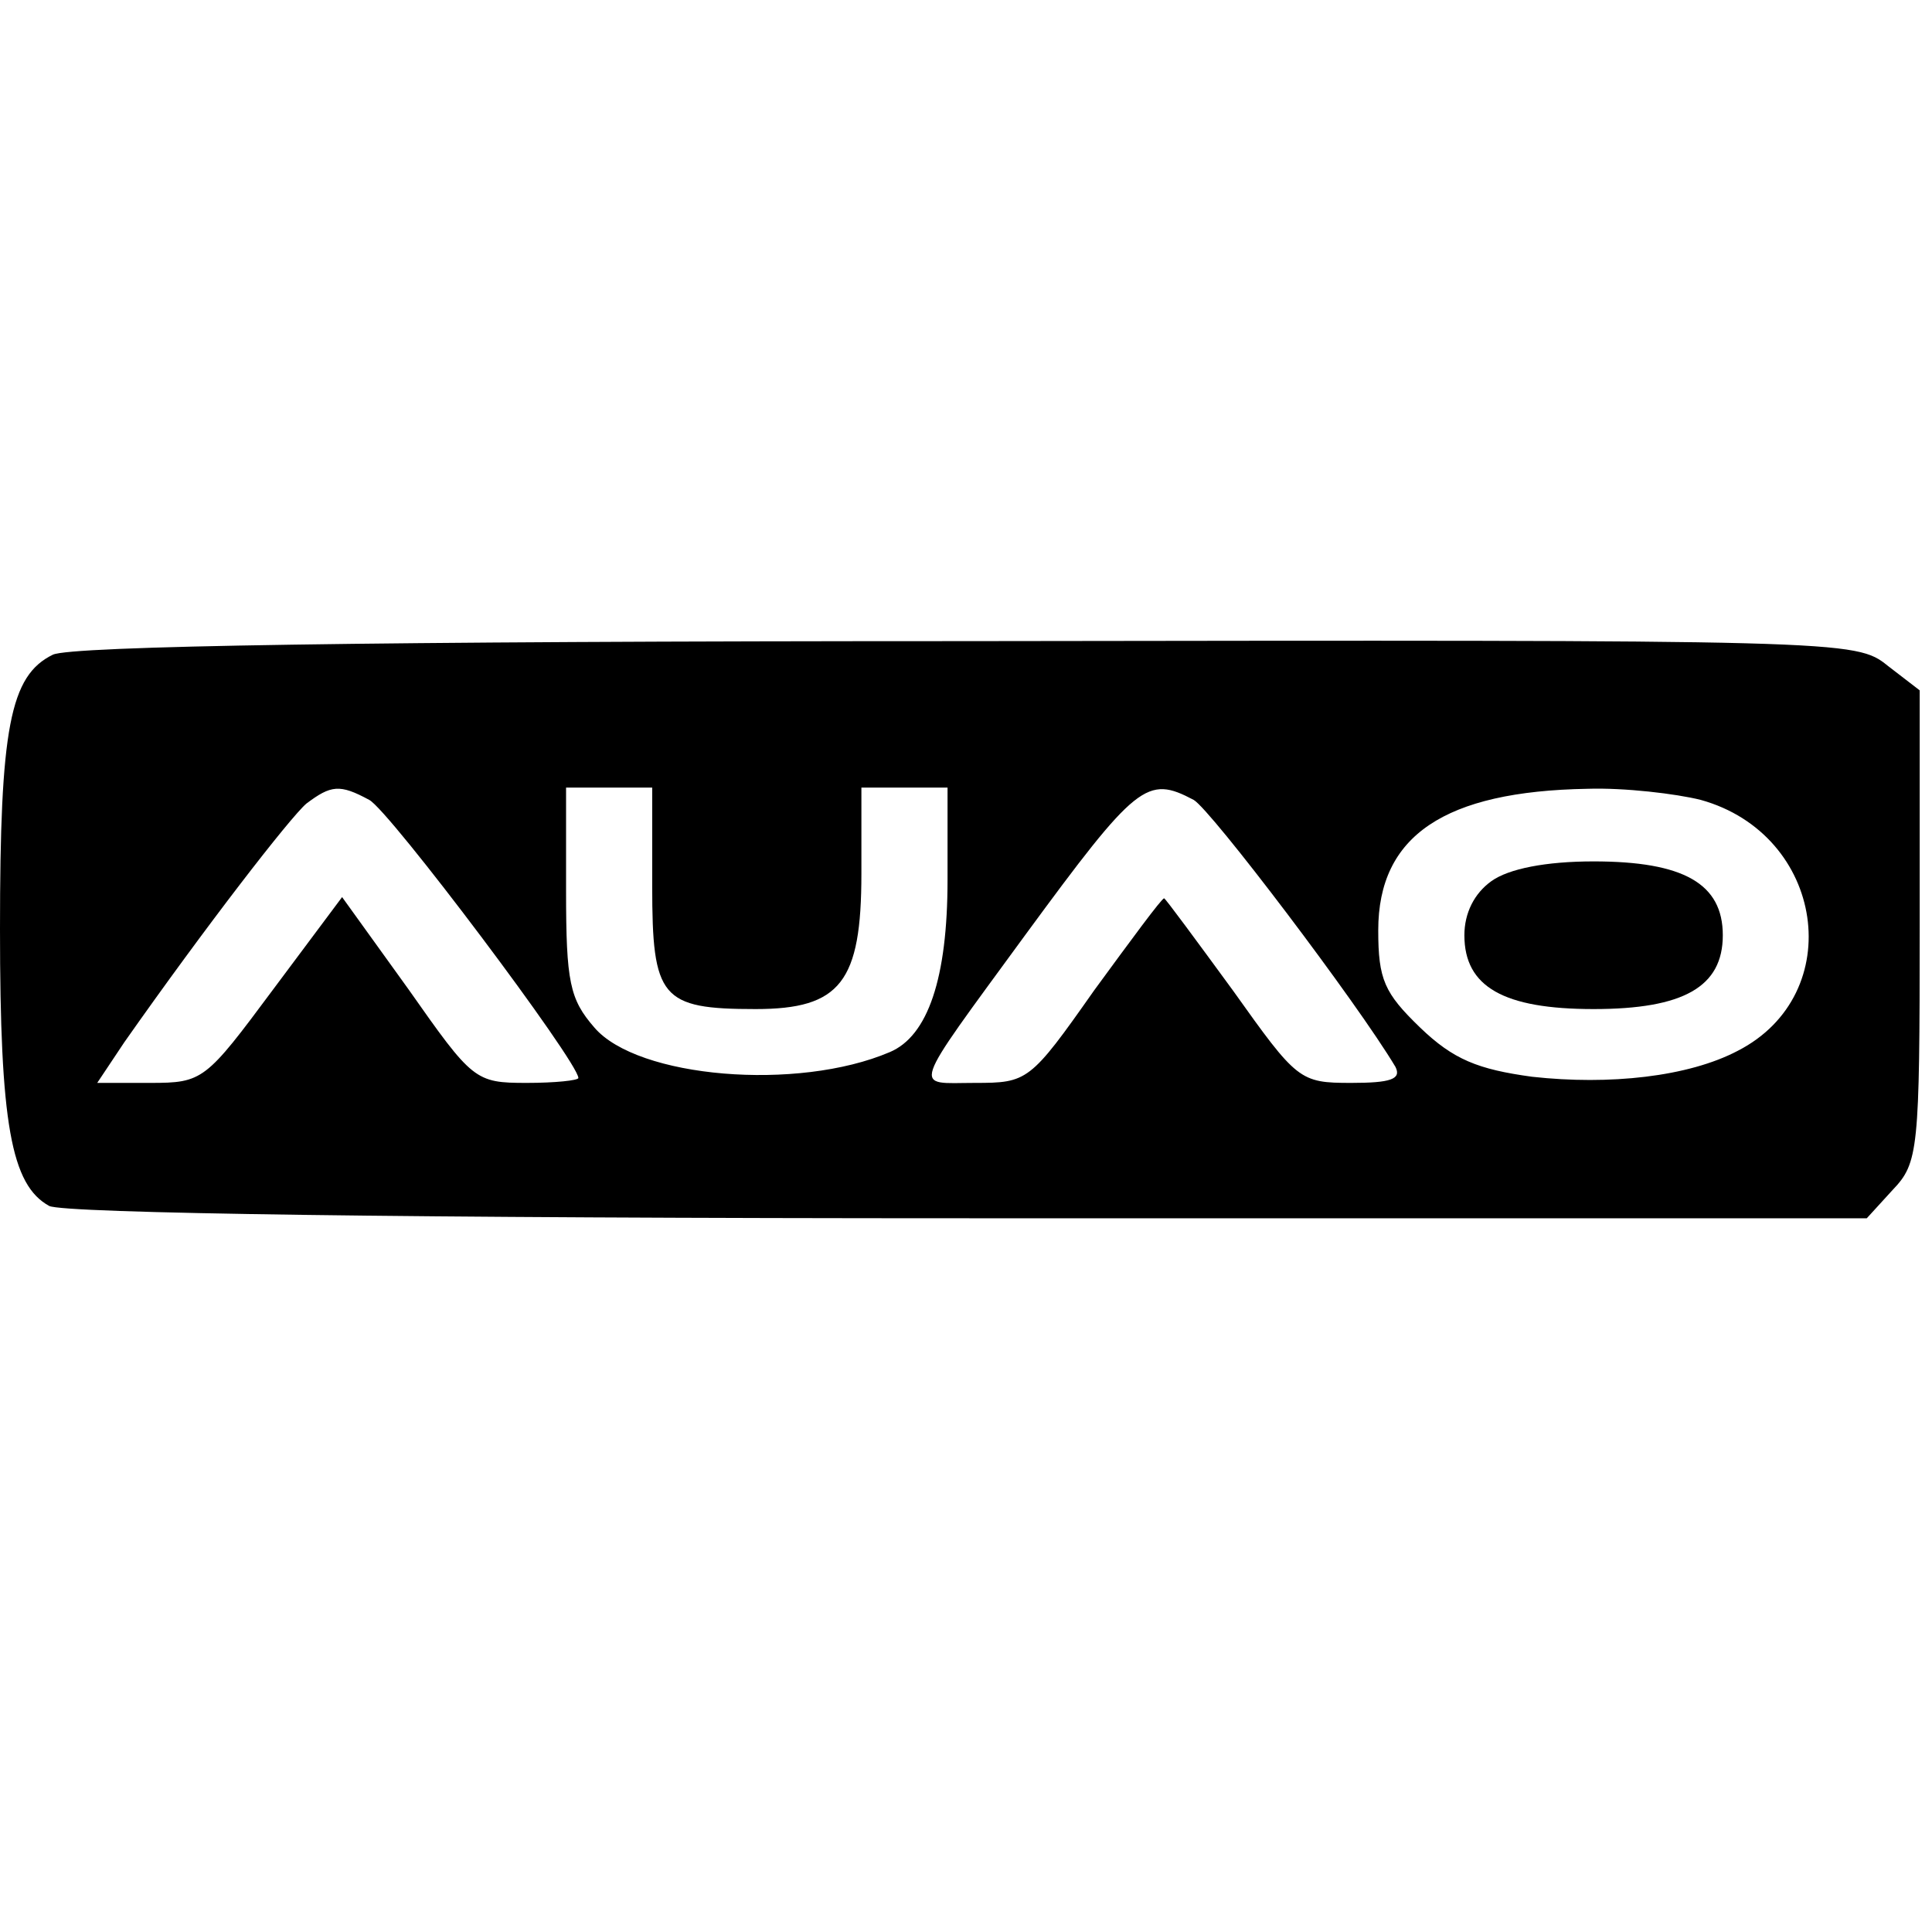
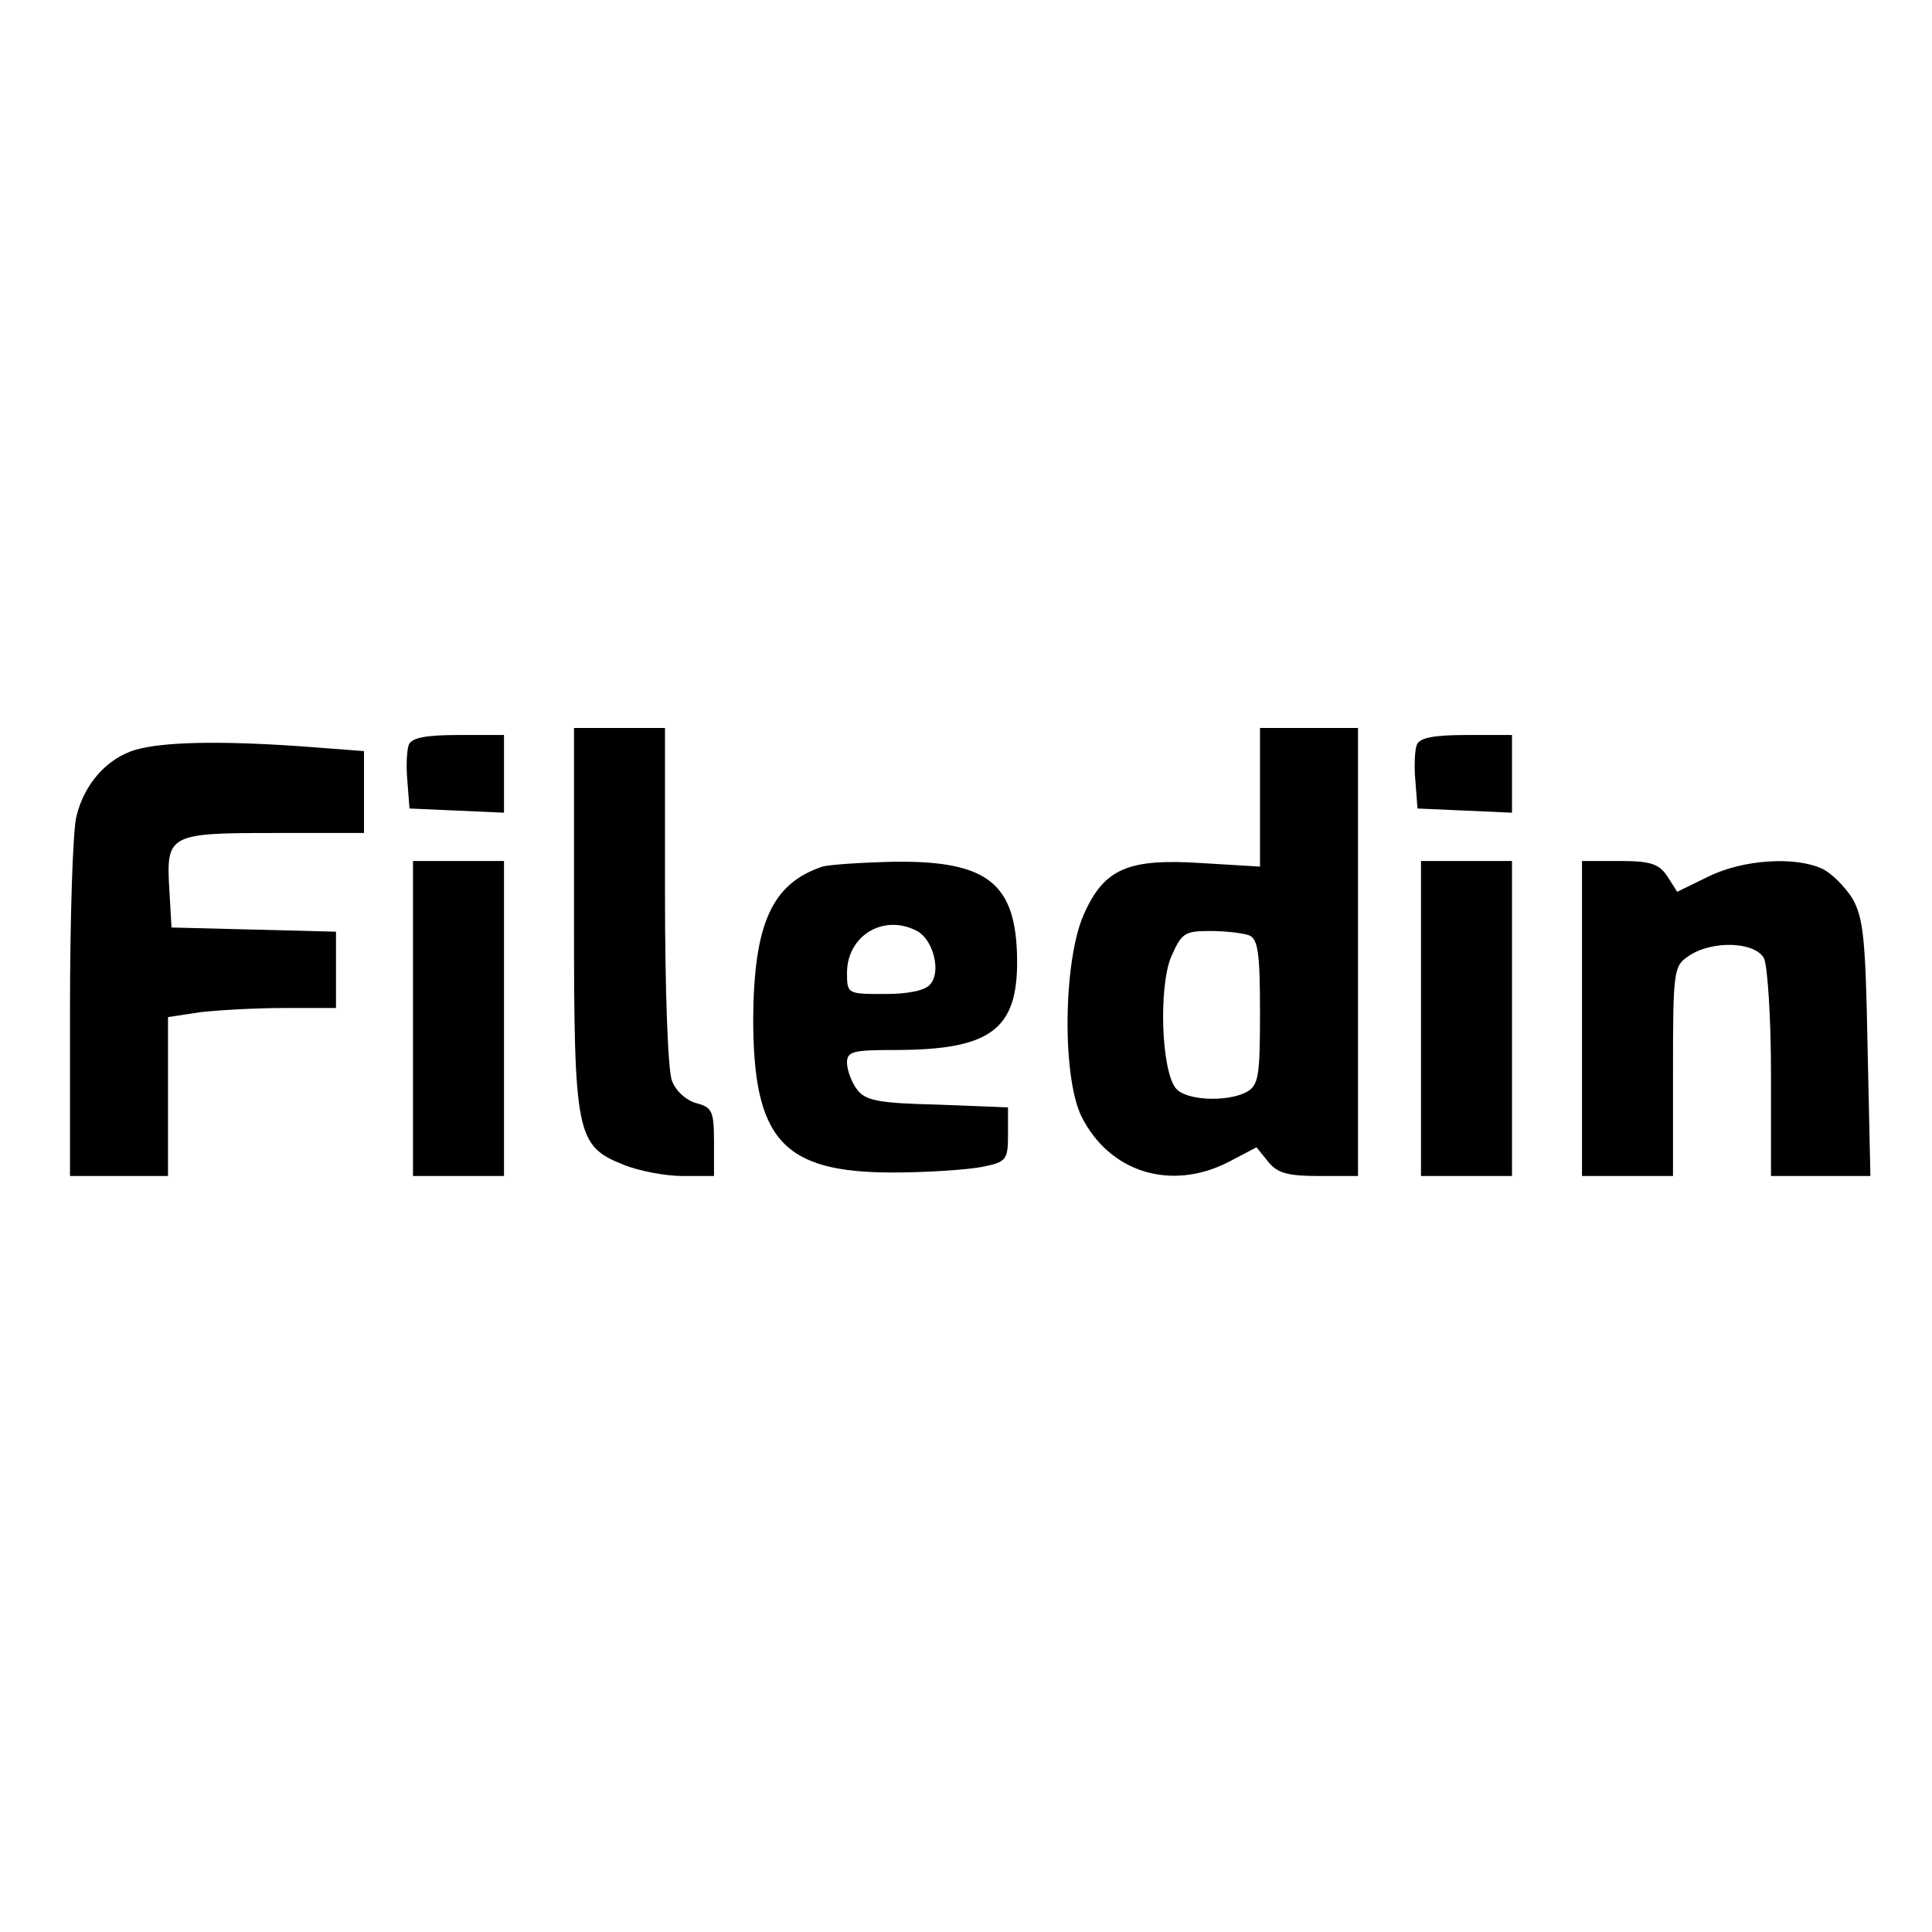
- <svg xmlns="http://www.w3.org/2000/svg" version="1.0" width="157pt" height="157pt" viewBox="0 0 157 157" preserveAspectRatio="xMidYMid meet">
-   <g transform="translate(0,157) scale(0.1,-0.1)" fill="#000000" stroke="none">
-     <path d="M43 1038 c-35 -17 -43 -60 -43 -223 0 -158 9 -208 40 -225 12 -6 291 -10 748 -10 l729 0 21 23 c21 22 22 32 22 214 l0 192 -26 20 c-26 21 -33 21 -748 20 -487 0 -728 -4 -743 -11z m257 -118 c16 -8 170 -213 170 -226 0 -2 -19 -4 -42 -4 -42 0 -44 2 -96 76 l-54 75 -56 -75 c-55 -74 -57 -76 -100 -76 l-43 0 22 33 c66 94 135 183 148 194 20 15 27 16 51 3z m230 -70 c0 -91 7 -100 84 -100 69 0 86 22 86 110 l0 70 35 0 35 0 0 -75 c0 -80 -16 -127 -47 -140 -75 -32 -205 -21 -240 20 -20 23 -23 37 -23 111 l0 84 35 0 35 0 0 -80z m440 70 c14 -8 133 -165 164 -217 5 -10 -4 -13 -36 -13 -42 0 -44 2 -96 75 -30 41 -55 75 -56 75 -2 0 -27 -34 -57 -75 -52 -74 -54 -75 -97 -75 -50 0 -54 -10 41 120 91 124 99 130 137 110z m412 0 c101 -28 120 -158 30 -204 -40 -21 -104 -28 -167 -21 -44 6 -64 14 -91 40 -29 28 -34 39 -34 79 0 77 54 113 170 115 30 1 72 -4 92 -9z" />
-     <path d="M1212 854 c-14 -10 -22 -26 -22 -44 0 -42 32 -60 105 -60 73 0 105 18 105 60 0 42 -32 60 -105 60 -39 0 -69 -6 -83 -16z" />
+ <svg xmlns="http://www.w3.org/2000/svg" version="1.0" width="276pt" height="276pt" viewBox="0 0 276 276" preserveAspectRatio="xMidYMid meet">
+   <g transform="translate(0,276) scale(0.1,-0.1)" fill="#000000" stroke="none">
+     <path d="M820 1449 c0 -310 3 -326 71 -353 22 -9 60 -16 84 -16 l45 0 0 49 c0 44 -3 49 -25 55 -15 4 -30 18 -35 32 -6 14 -10 133 -10 265 l0 239 -65 0 -65 0 0 -271z" />
+     <path d="M1800 1621 l0 -99 -83 5 c-106 7 -140 -8 -169 -74 -29 -66 -31 -231 -3 -288 40 -80 128 -107 210 -65 l40 21 17 -21 c13 -16 28 -20 72 -20 l56 0 0 320 0 320 -70 0 -70 0 0 -99z m-16 -197 c13 -5 16 -24 16 -110 0 -92 -2 -104 -19 -114 -29 -15 -87 -12 -101 5 -21 25 -25 144 -7 188 15 34 19 37 56 37 22 0 46 -3 55 -6z" />
+     <path d="M584 1696 c-3 -8 -4 -31 -2 -52 l3 -39 68 -3 67 -3 0 56 0 55 -65 0 c-47 0 -67 -4 -71 -14z" />
+     <path d="M2024 1696 c-3 -8 -4 -31 -2 -52 l3 -39 68 -3 67 -3 0 56 0 55 -65 0 c-47 0 -67 -4 -71 -14z" />
+     <path d="M194 1689 c-41 -12 -74 -49 -85 -96 -5 -21 -9 -145 -9 -275 l0 -238 70 0 70 0 0 114 0 113 46 7 c26 3 80 6 120 6 l74 0 0 55 0 54 -117 3 -118 3 -3 53 c-5 80 -1 82 149 82 l129 0 0 59 0 58 -92 7 c-117 8 -195 6 -234 -5z" />
+     <path d="M590 1305 l0 -225 65 0 65 0 0 225 0 225 -65 0 -65 0 0 -225z" />
+     <path d="M1175 1522 c-72 -24 -98 -81 -99 -217 0 -173 42 -220 199 -220 50 0 107 4 128 8 35 7 37 10 37 47 l0 38 -101 4 c-86 2 -103 6 -115 22 -8 11 -14 28 -14 38 0 16 9 18 68 18 137 0 176 29 175 129 -1 109 -42 141 -173 140 -47 -1 -94 -4 -105 -7z m135 -92 c23 -12 35 -58 19 -76 -7 -9 -31 -14 -65 -14 -53 0 -54 0 -54 30 0 54 53 85 100 60z" />
+     <path d="M2030 1305 l0 -225 65 0 65 0 0 225 0 225 -65 0 -65 0 0 -225z" />
+     <path d="M2260 1305 l0 -225 65 0 65 0 0 149 c0 144 1 151 22 165 33 23 95 21 108 -3 5 -11 10 -84 10 -165 l0 -146 71 0 71 0 -4 183 c-3 158 -6 186 -22 214 -11 17 -30 36 -43 42 -39 18 -113 13 -162 -11 l-45 -22 -14 22 c-12 18 -24 22 -68 22 l-54 0 0 -225z" />
  </g>
</svg>
